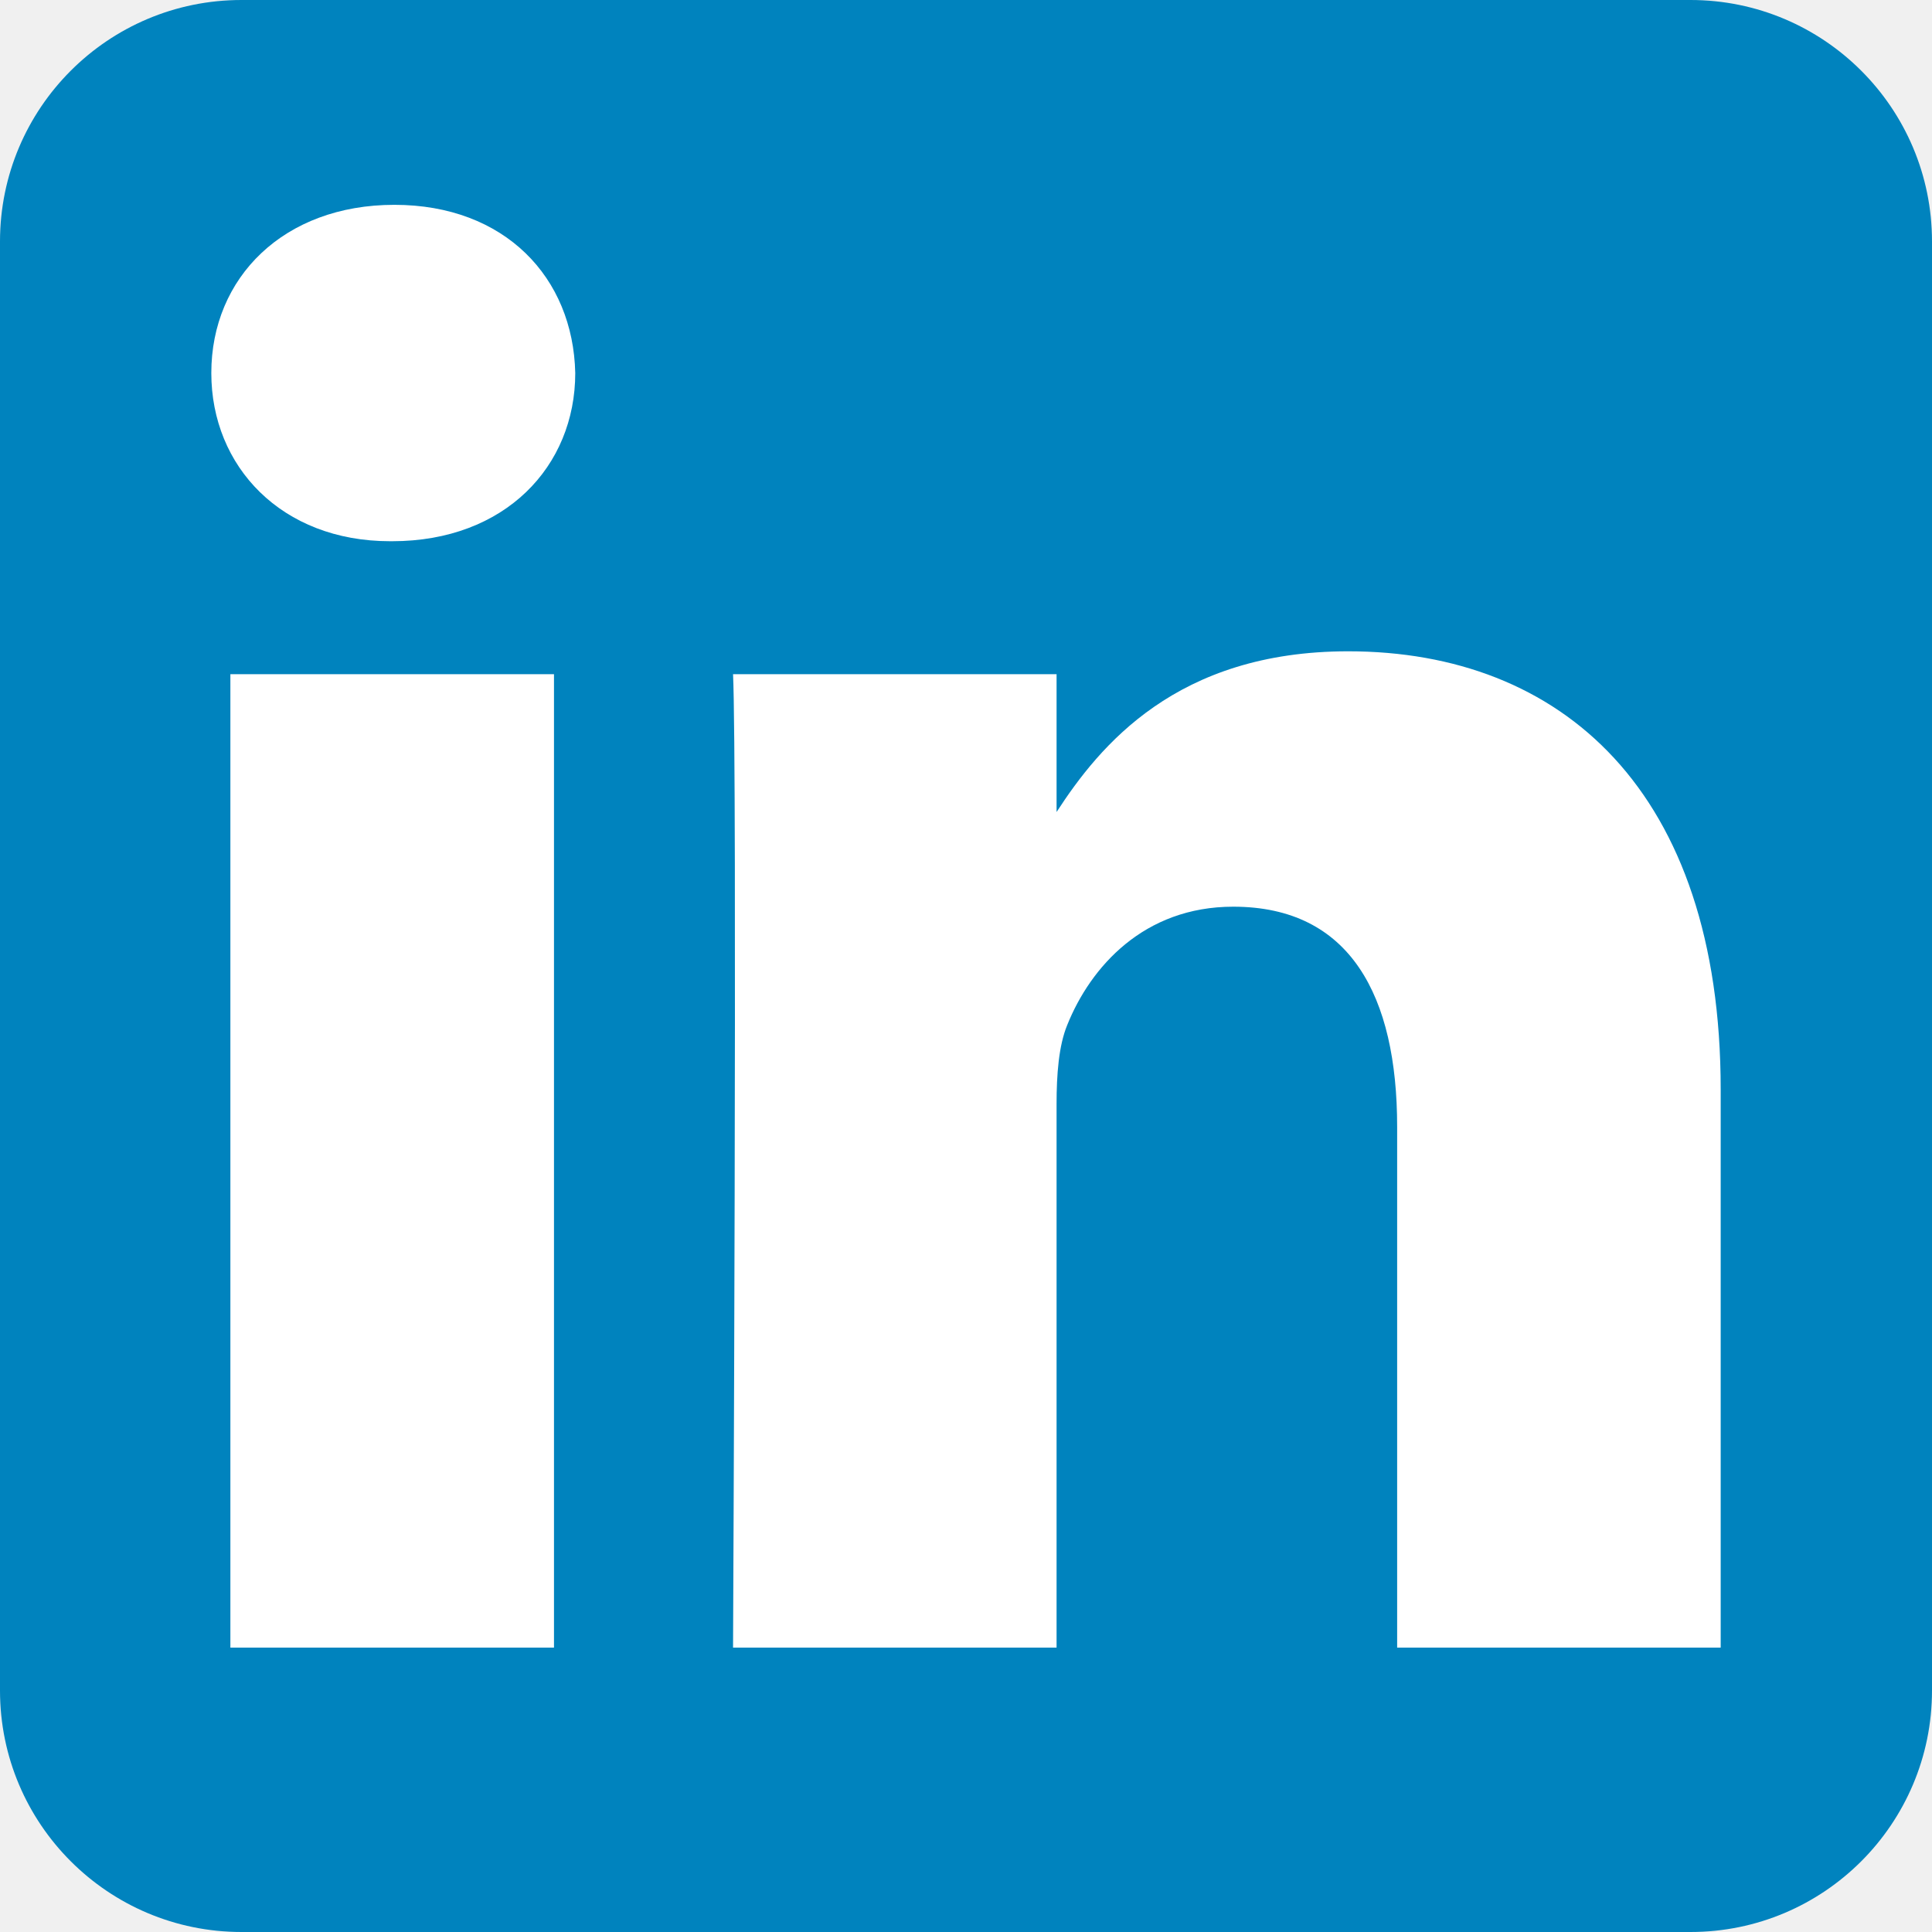
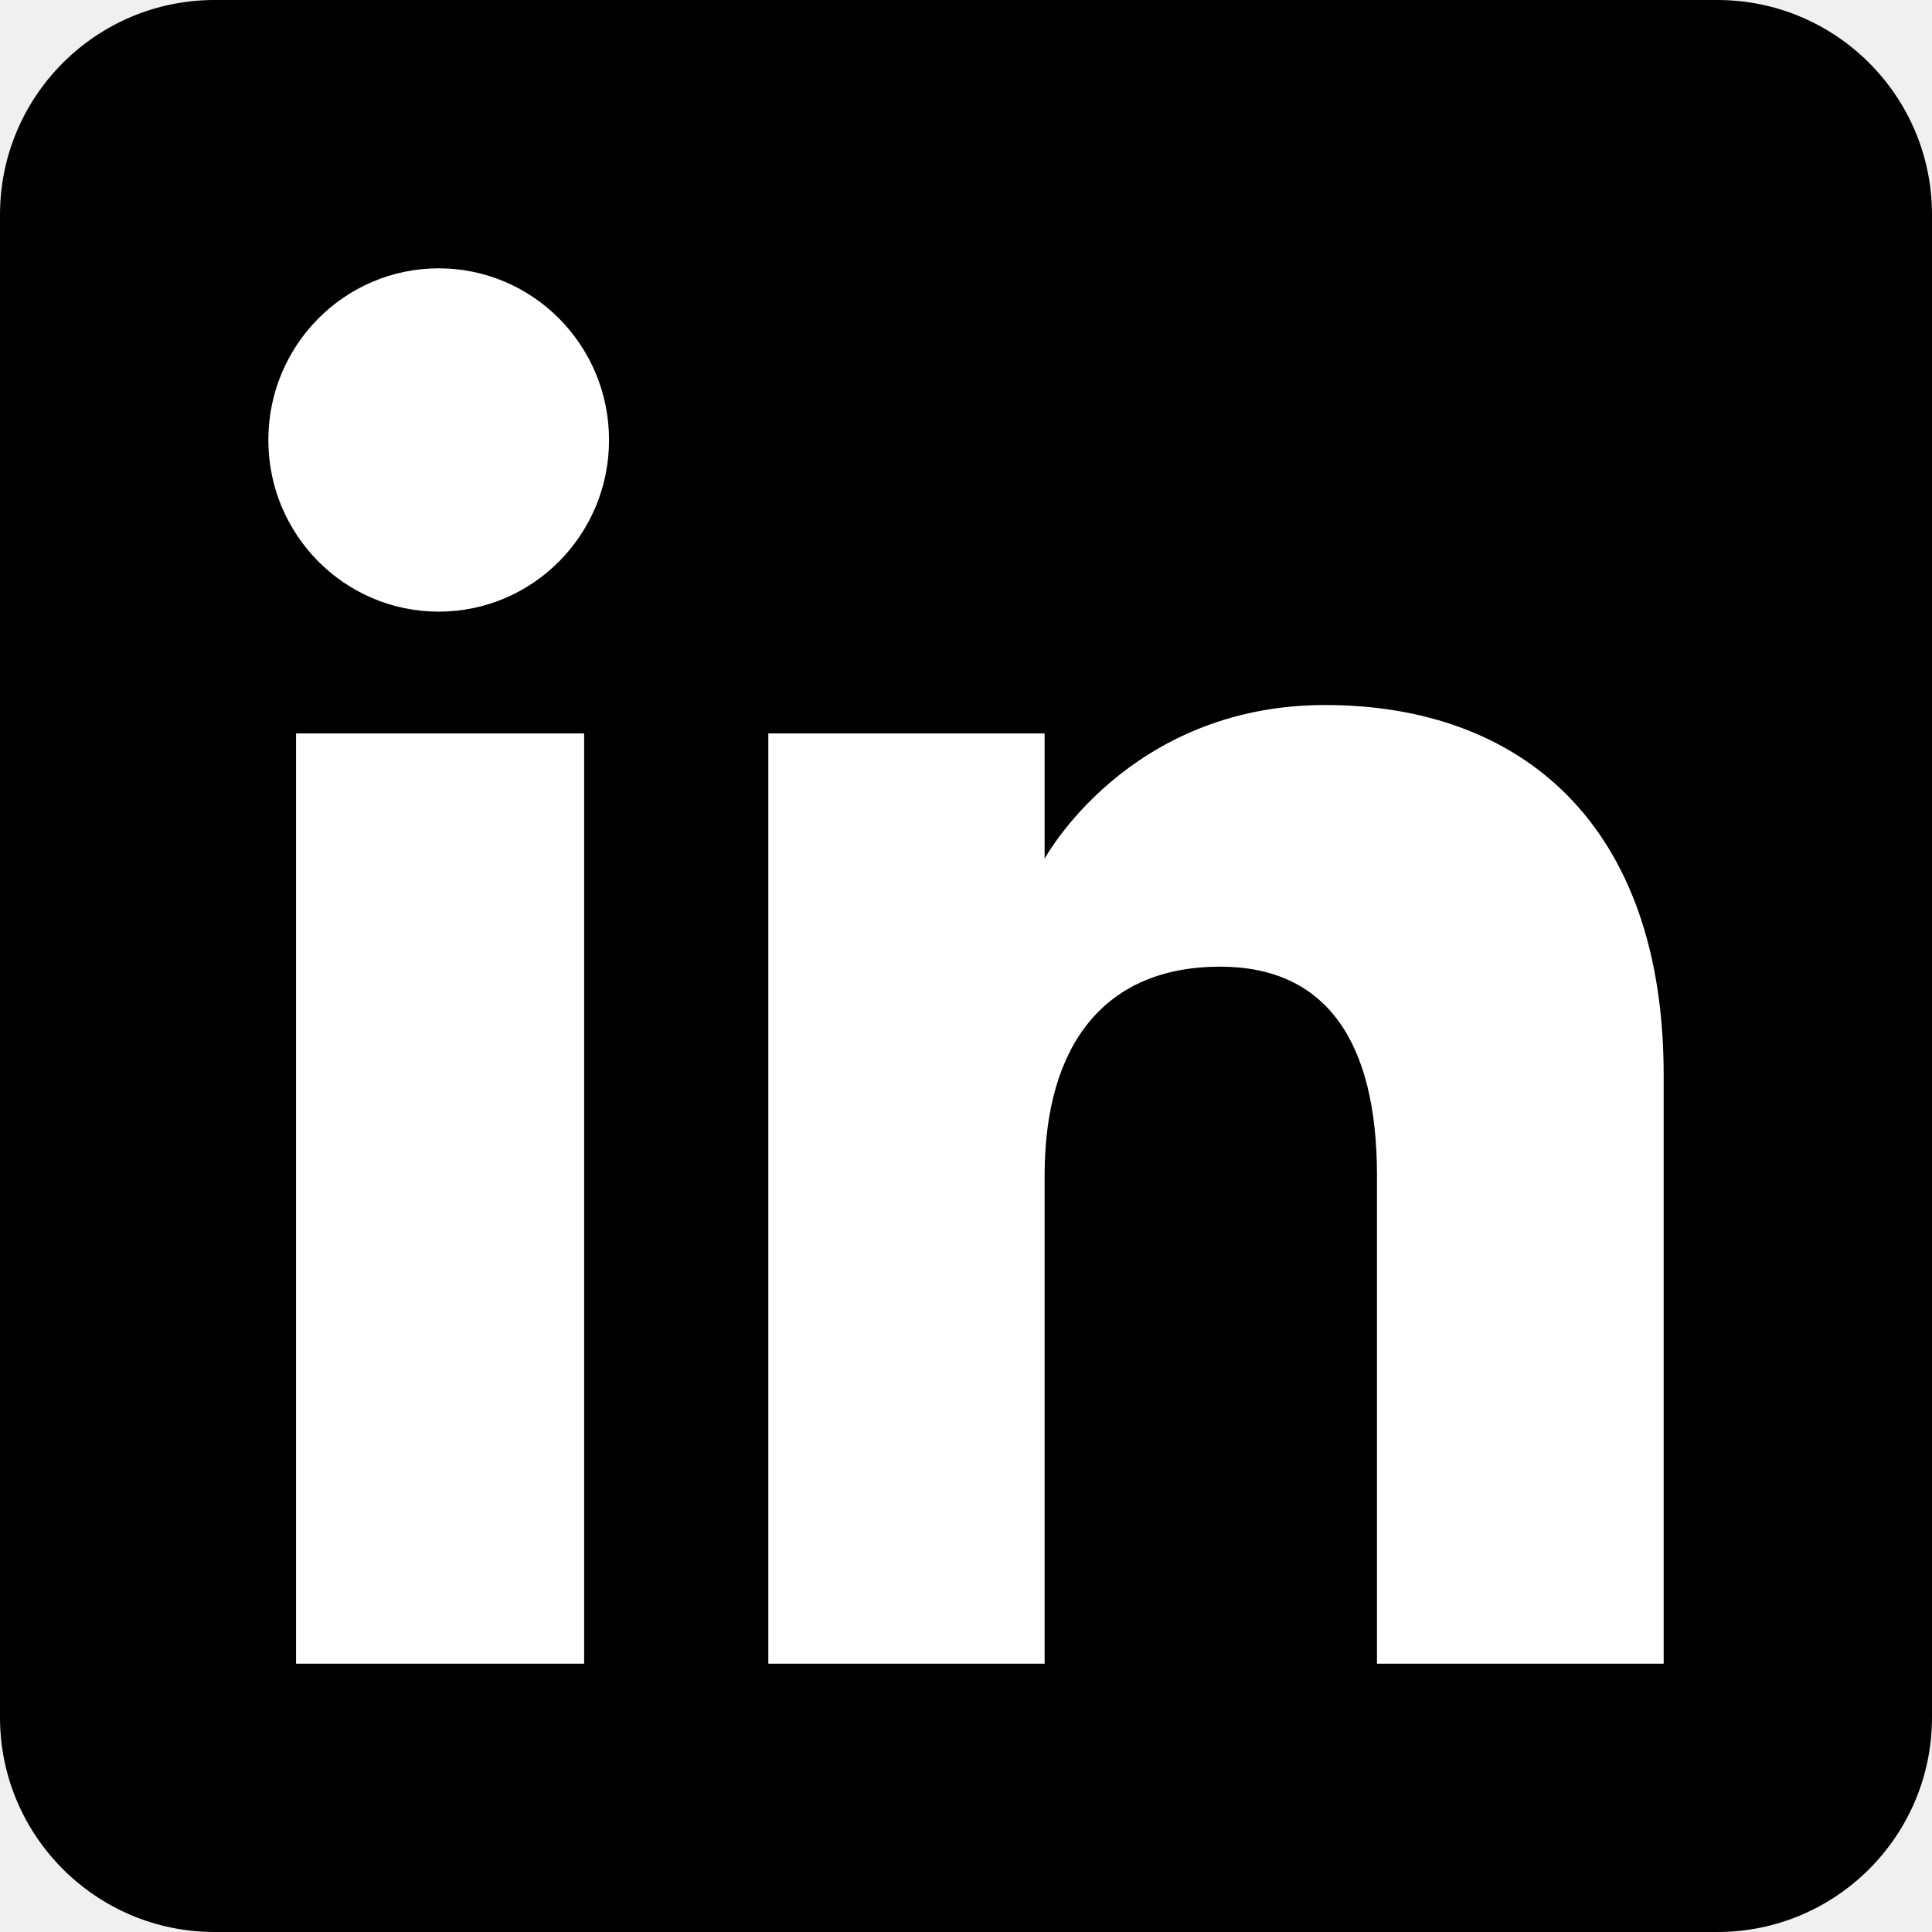
- <svg xmlns="http://www.w3.org/2000/svg" height="512" viewBox="0 0 512 512" width="512">
-   <rect height="512" rx="64" ry="64" width="512" fill="#0083be" />
-   <g fill="#fff">
-     <path d="M61.053 178.668h85.76v257.963H61.053zM104.513 54.281c-29.342 0-48.513 19.29-48.513 44.574 0 24.752 18.588 44.574 47.377 44.574h.555c29.903 0 48.516-19.822 48.516-44.574-.555-25.283-18.611-44.574-47.935-44.574zM357.279 172.602c-45.49 0-65.867 25.018-77.276 42.59v-36.523h-85.738c1.137 24.197 0 257.963 0 257.963h85.737V292.566c0-7.711.555-15.42 2.828-20.931 6.187-15.4 20.305-31.352 43.993-31.352 31.012 0 43.436 23.664 43.436 58.328v138.02h85.741v-147.931c0-79.237-42.305-116.098-98.72-116.098z" />
+ <svg xmlns="http://www.w3.org/2000/svg" height="72" viewBox="0 0 72 72" width="72">
+   <g fill="none" fill-rule="evenodd">
+     <path d="M8,72 L64,72 C68.418,72 72,68.418 72,64 L72,8 C72,3.582 68.418,-8.11624501e-16 64,0 L8,0 C3.582,8.11624501e-16 -5.41083001e-16,3.582 0,8 L0,64 C5.41083001e-16,68.418 3.582,72 8,72 Z" fill="#000000" />
+     <path d="M62,62 L51.316,62 L51.316,43.802 C51.316,38.813 49.42,36.025 45.471,36.025 C41.175,36.025 38.93,38.926 38.93,43.802 L38.93,62 L28.633,62 L28.633,27.333 L38.93,27.333 L38.93,32.003 C38.93,32.003 42.026,26.274 49.383,26.274 C56.736,26.274 62,30.764 62,40.051 L62,62 Z M16.349,22.794 C12.842,22.794 10,19.93 10,16.397 C10,12.864 12.842,10 16.349,10 C19.857,10 22.697,12.864 22.697,16.397 C22.697,19.93 19.857,22.794 16.349,22.794 Z M11.033,62 L21.769,62 L21.769,27.333 L11.033,27.333 L11.033,62 Z" fill="#FFF" />
  </g>
</svg>
